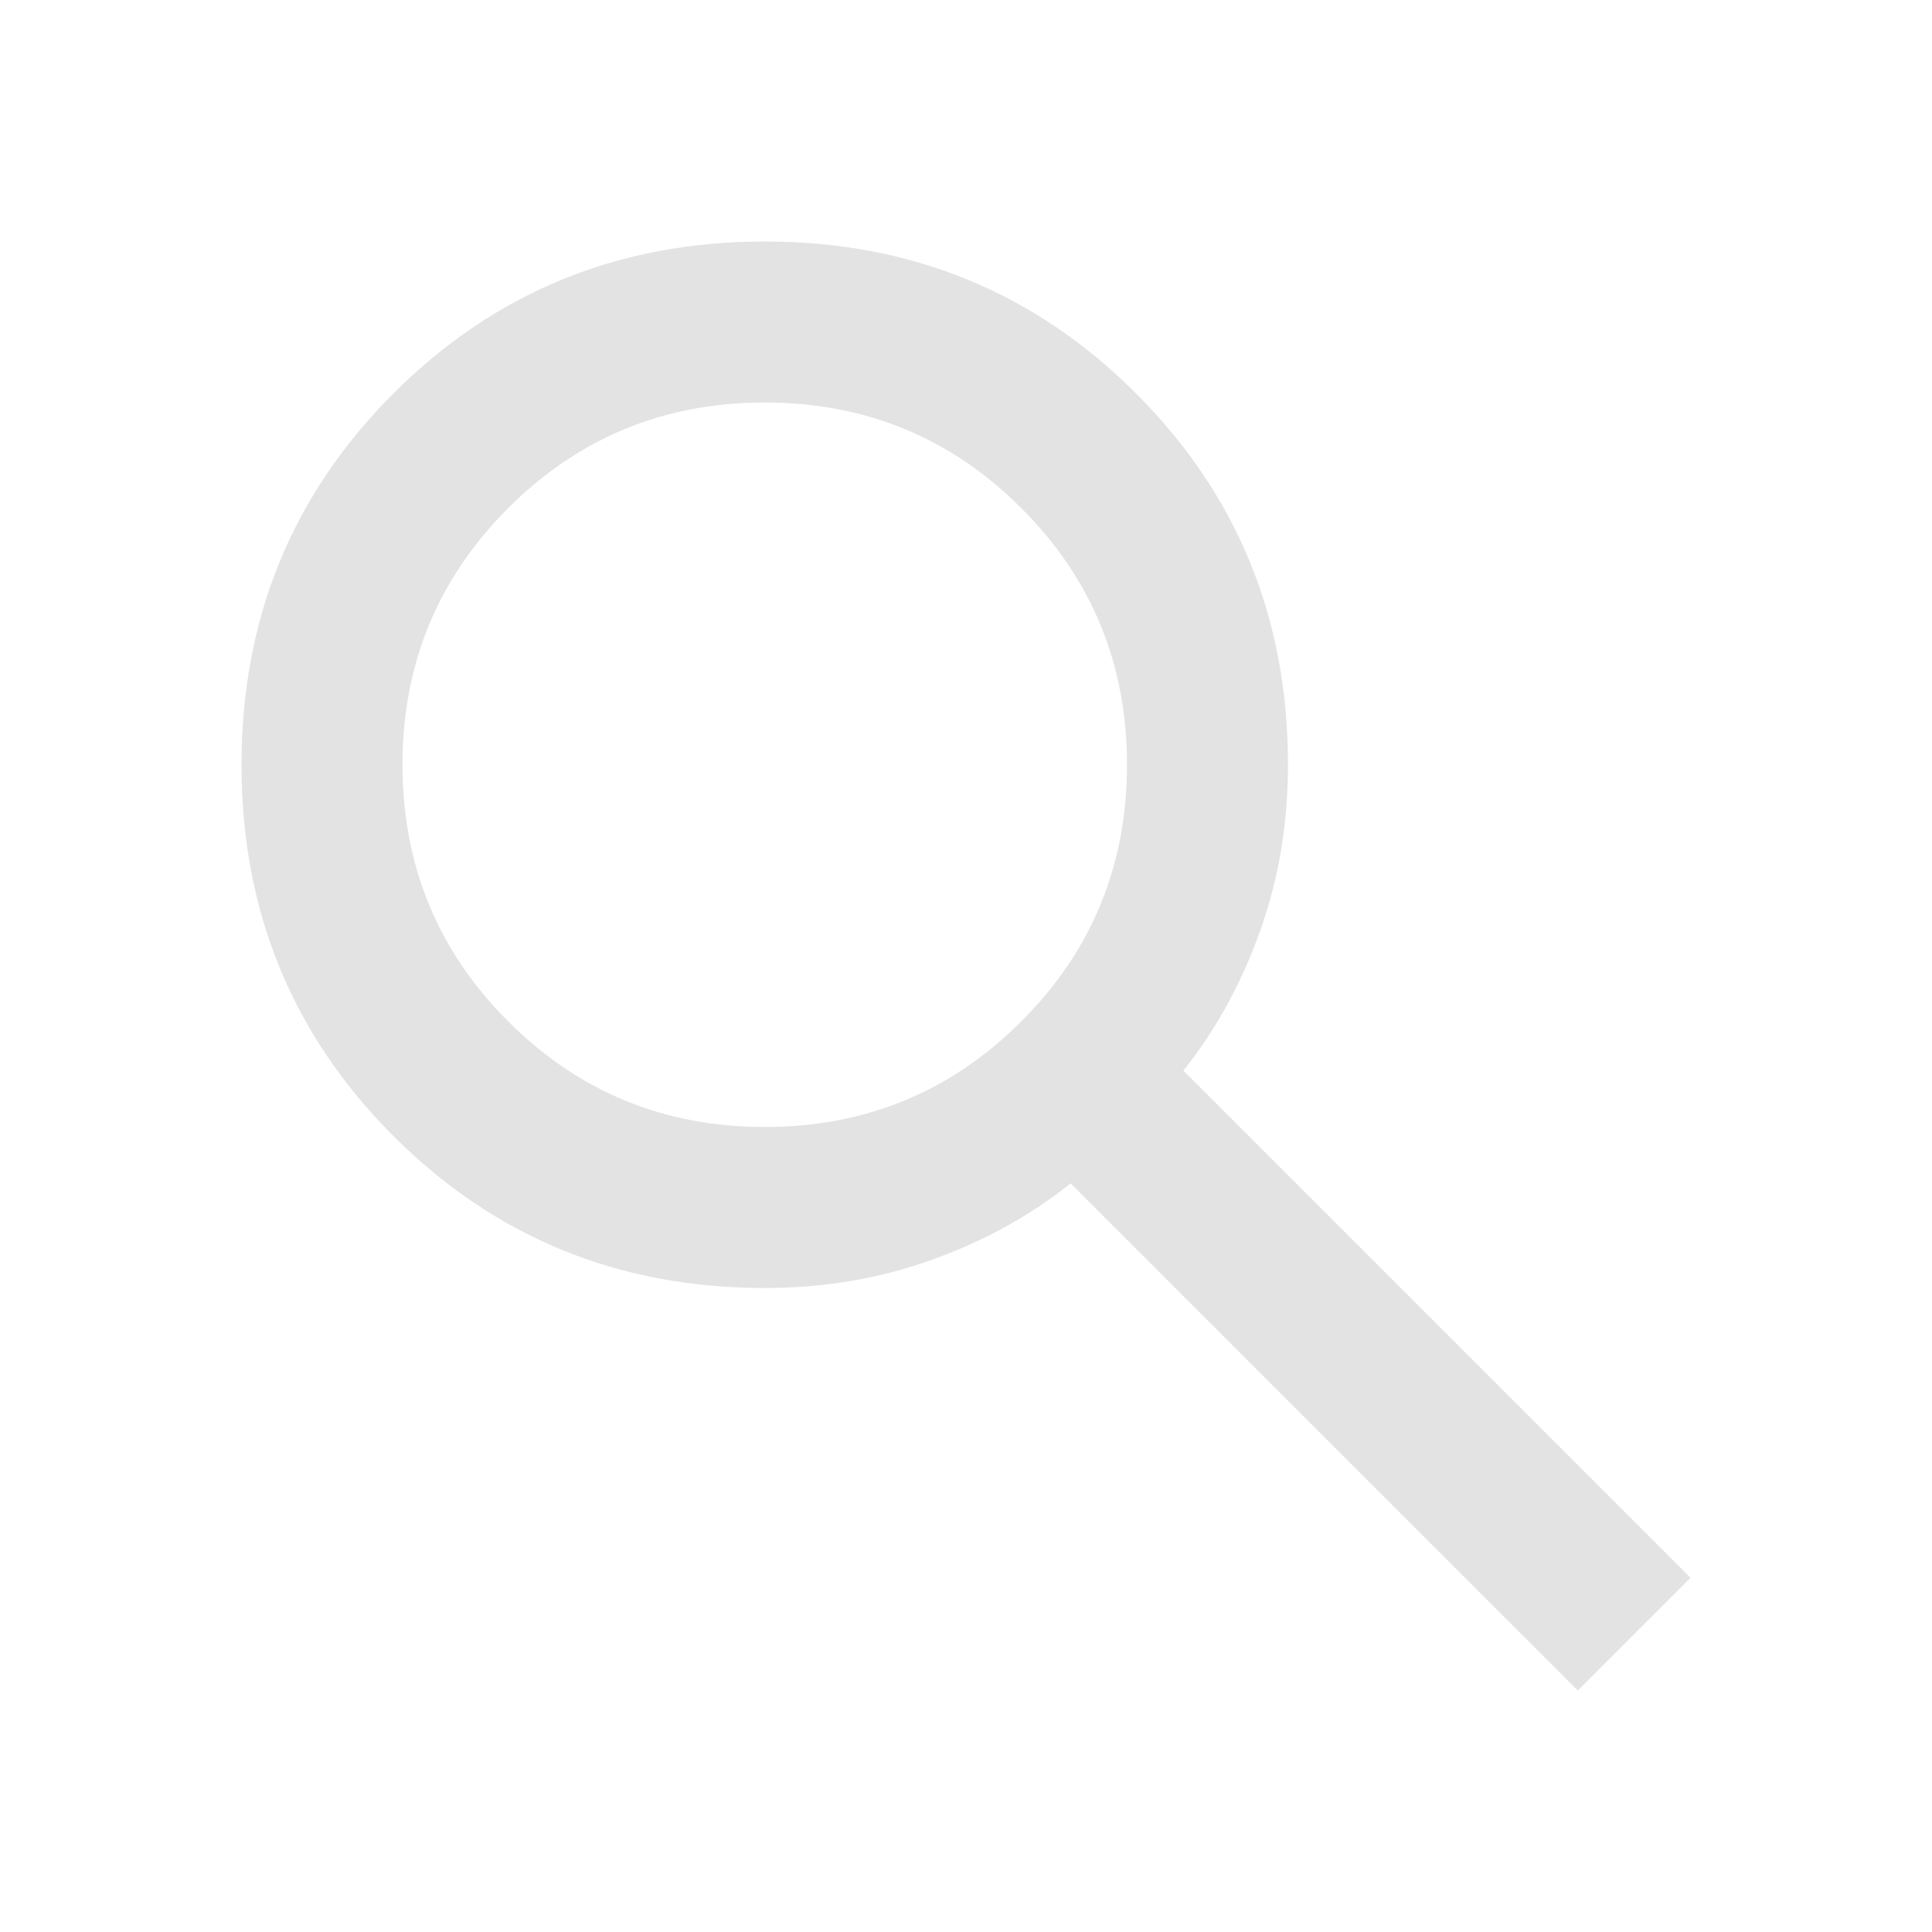
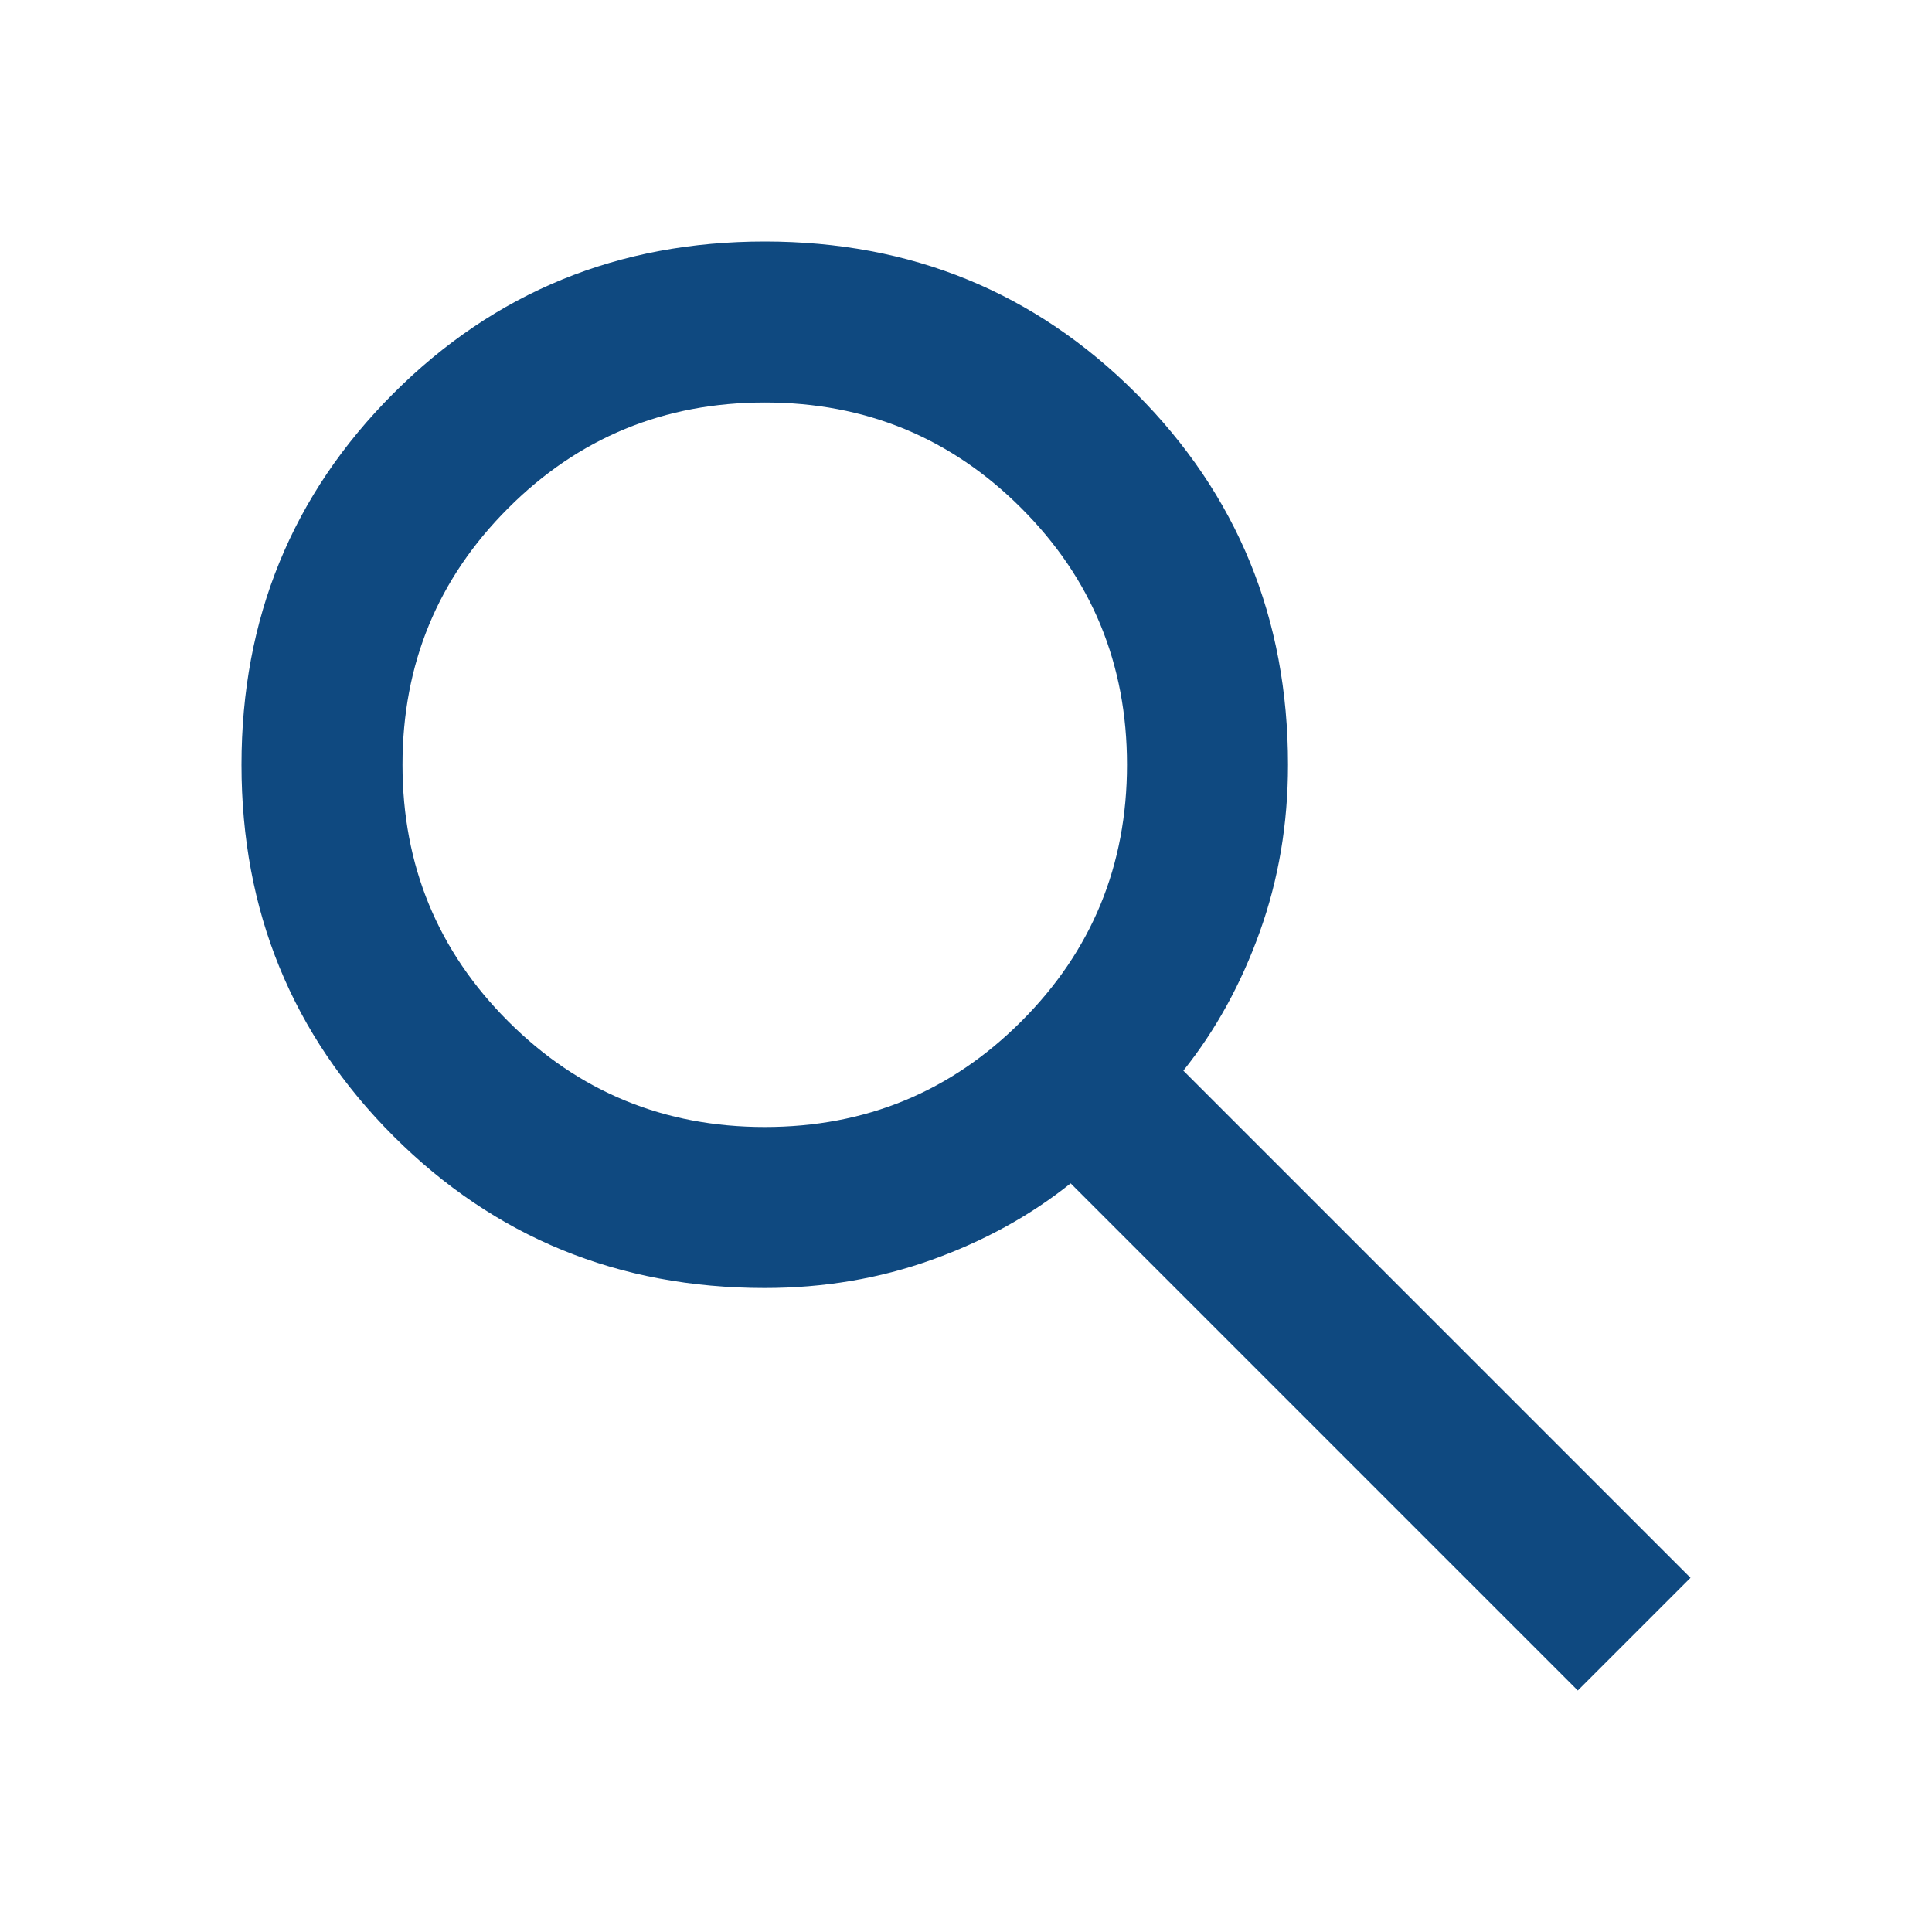
- <svg xmlns="http://www.w3.org/2000/svg" height="24px" viewBox="0 -960 960 960" width="24px" fill="#e3e3e3">
-   <path d="M784-120 532-372q-30 24-69 38t-83 14q-109 0-184.5-75.5T120-580q0-109 75.5-184.5T380-840q109 0 184.5 75.5T640-580q0 44-14 83t-38 69l252 252-56 56ZM380-400q75 0 127.5-52.5T560-580q0-75-52.5-127.5T380-760q-75 0-127.5 52.5T200-580q0 75 52.5 127.5T380-400Z" />
+ <svg xmlns="http://www.w3.org/2000/svg" width="30" height="30" viewBox="0 0 30 30" fill="none">
+   <path d="M24.5 26.25L16.625 18.375C16 18.875 15.281 19.271 14.469 19.562C13.656 19.854 12.792 20 11.875 20C9.604 20 7.682 19.213 6.109 17.641C4.536 16.068 3.75 14.146 3.75 11.875C3.75 9.604 4.536 7.682 6.109 6.109C7.682 4.536 9.604 3.75 11.875 3.75C14.146 3.75 16.068 4.536 17.641 6.109C19.213 7.682 20 9.604 20 11.875C20 12.792 19.854 13.656 19.562 14.469C19.271 15.281 18.875 16 18.375 16.625L26.25 24.5L24.5 26.25ZM11.875 17.5C13.438 17.5 14.766 16.953 15.859 15.859C16.953 14.766 17.5 13.438 17.5 11.875C17.5 10.312 16.953 8.984 15.859 7.891C14.766 6.797 13.438 6.25 11.875 6.25C10.312 6.25 8.984 6.797 7.891 7.891C6.797 8.984 6.25 10.312 6.25 11.875C6.25 13.438 6.797 14.766 7.891 15.859C8.984 16.953 10.312 17.5 11.875 17.5Z" fill="#0F4980" />
</svg>
